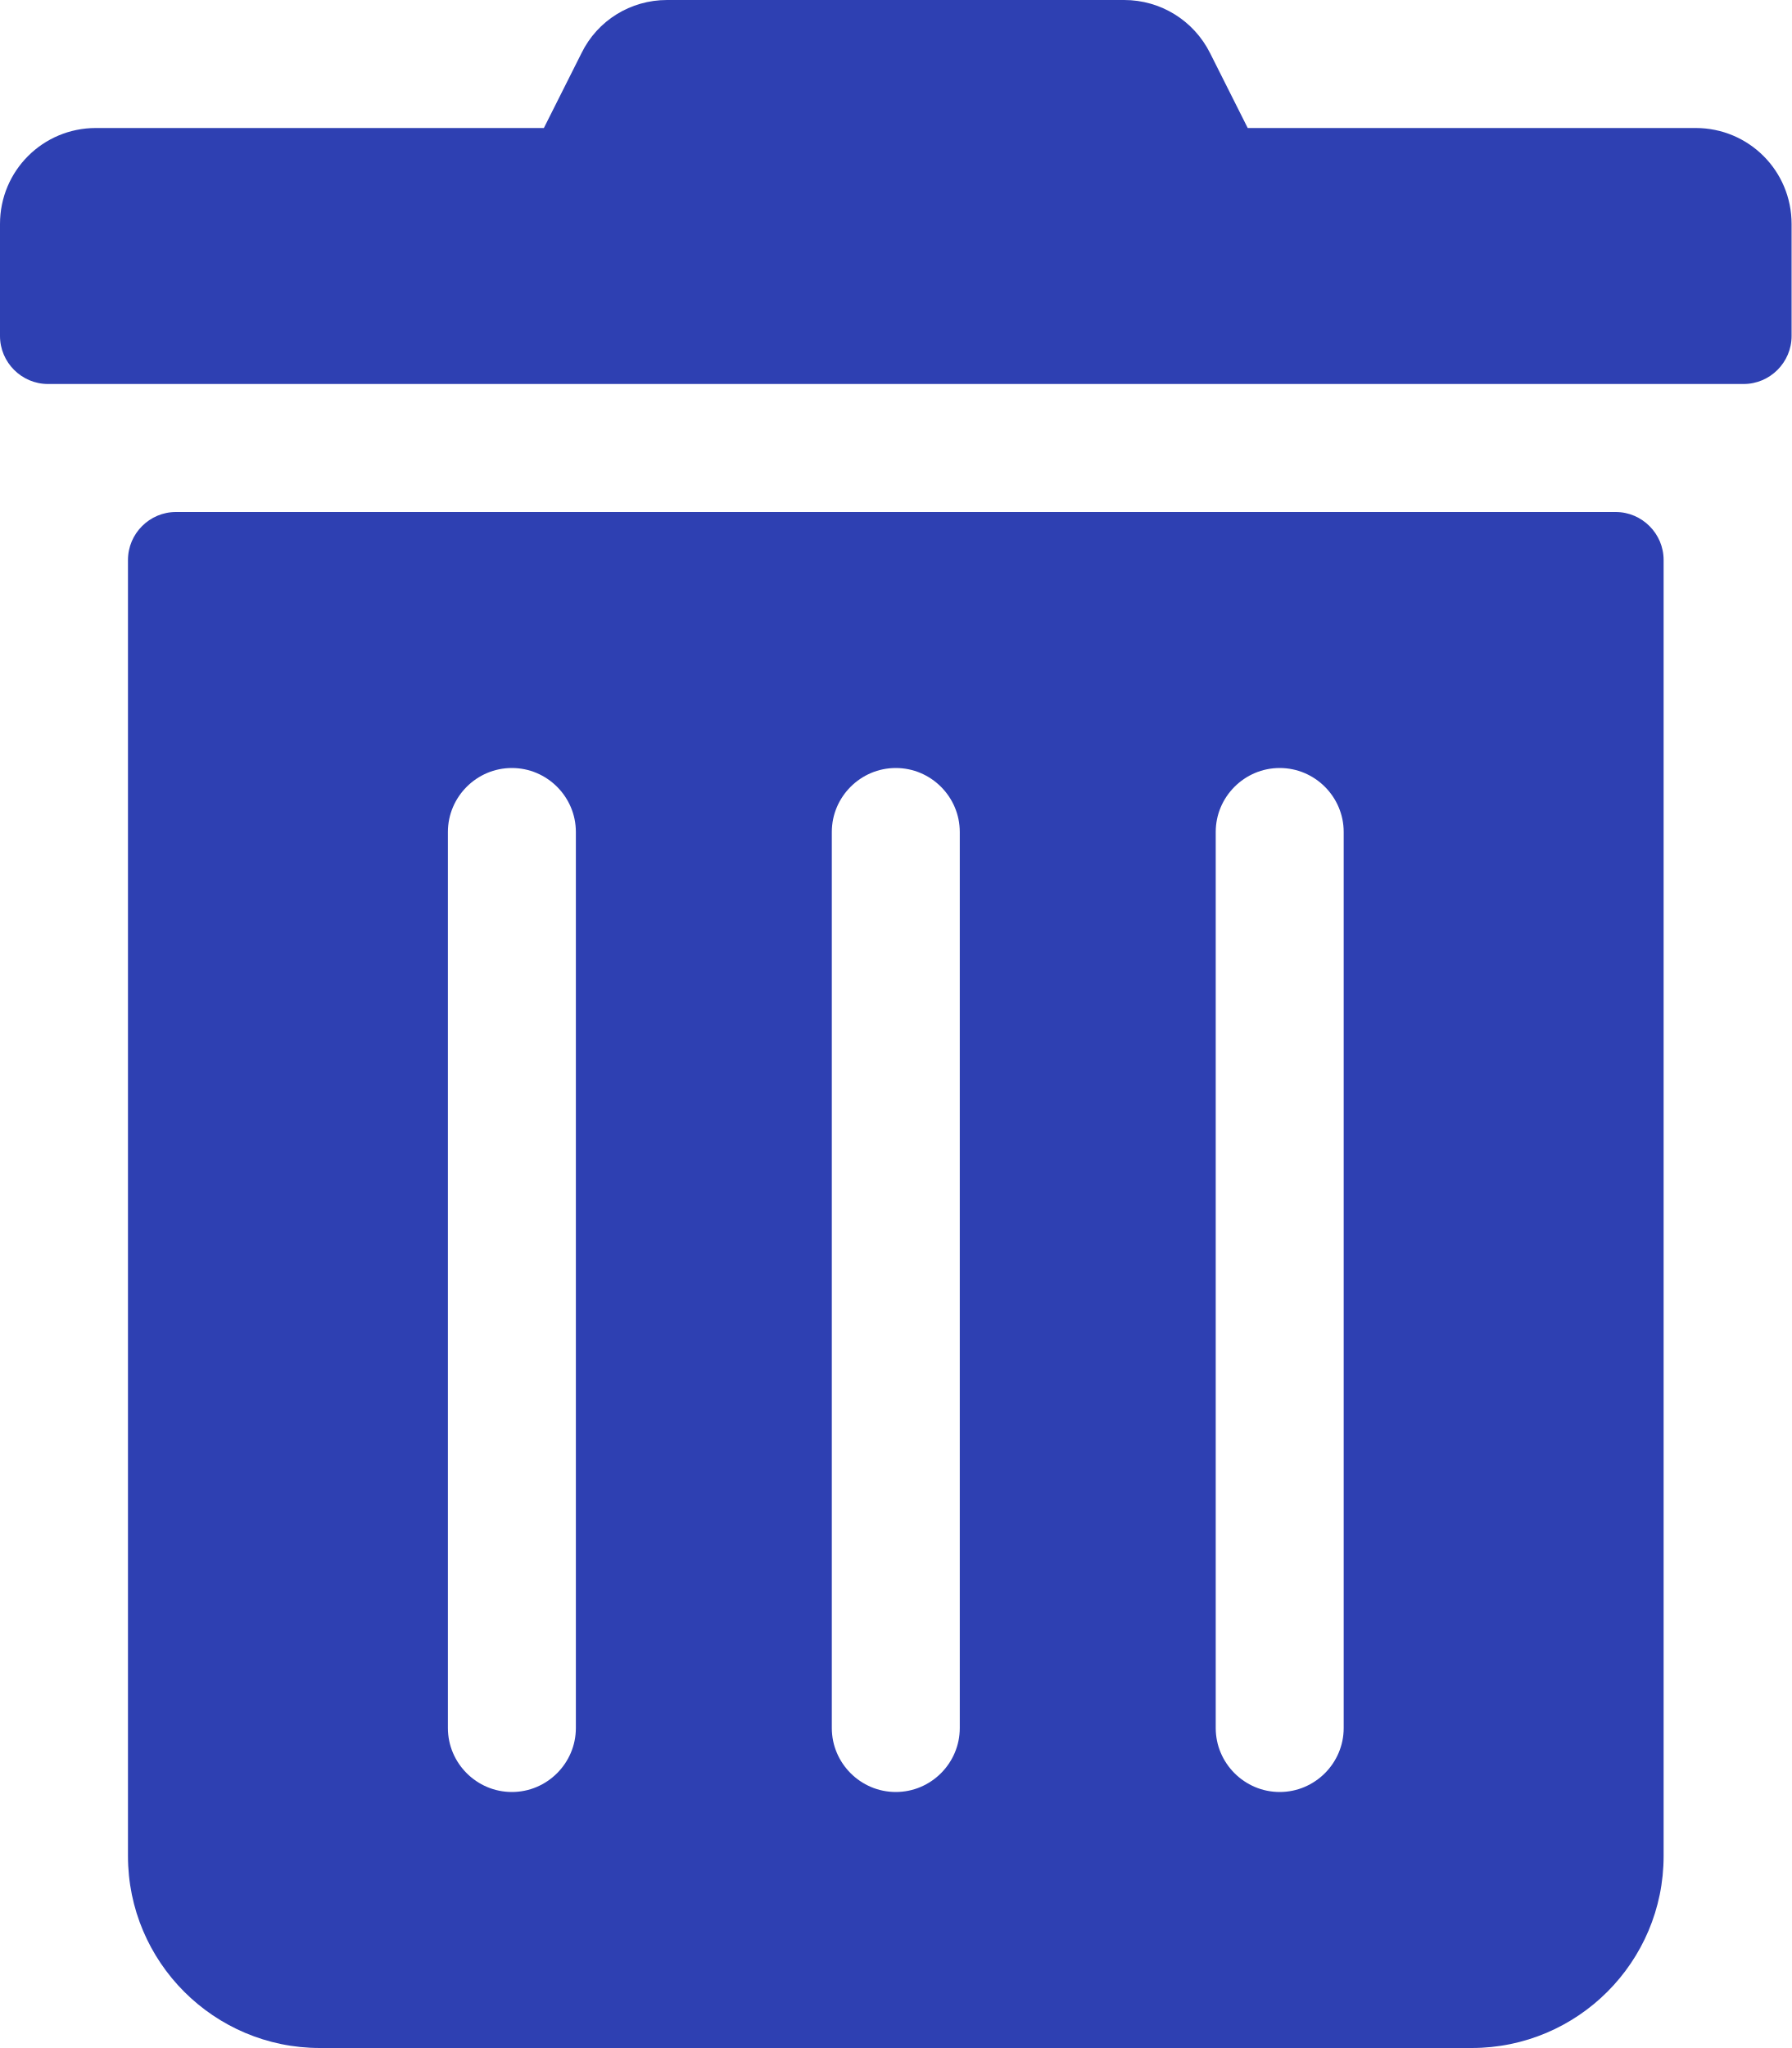
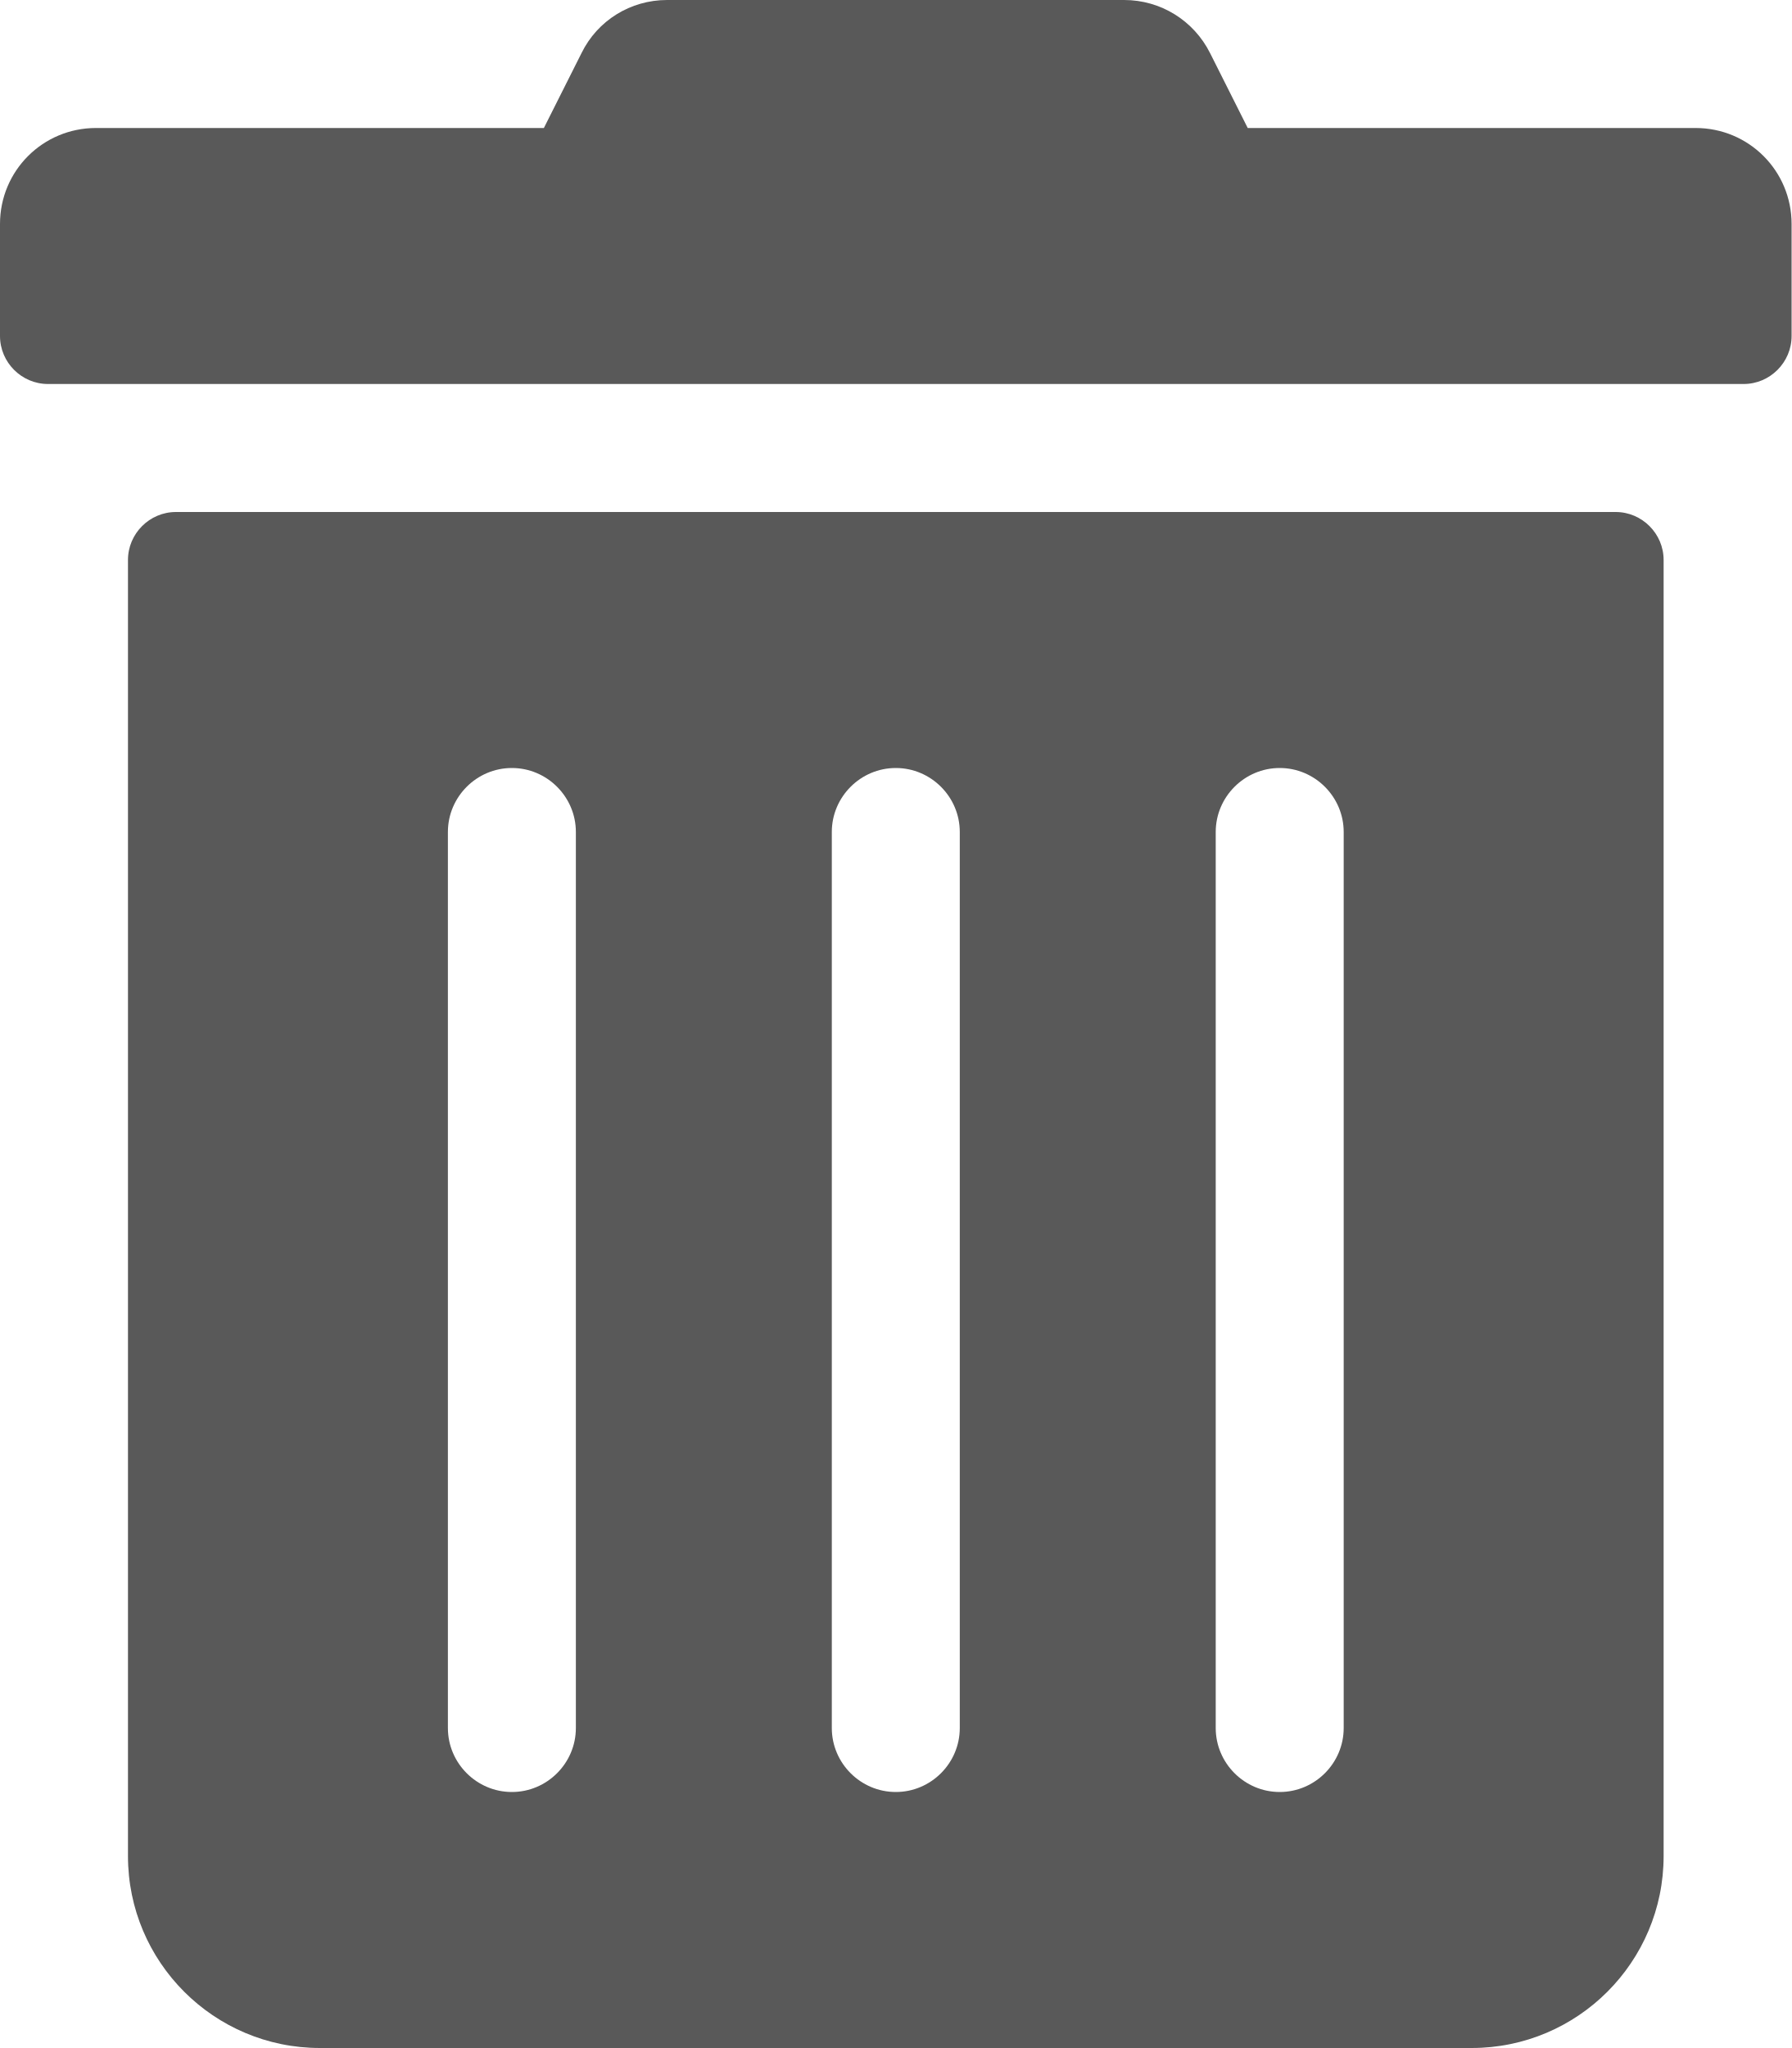
<svg xmlns="http://www.w3.org/2000/svg" aria-hidden="true" data-prefix="fas" data-icon="trash-alt" class="svg-inline--fa fa-trash-alt fa-w-14" role="img" viewBox="0 0 448 512">
-   <path fill="#2E40B2" d="M0 84V56c0-13.3 10.7-24 24-24h112l9.4-18.7c4-8.2 12.3-13.3 21.4-13.3h114.3c9.1 0 17.4 5.1 21.5 13.3L312 32h112c13.3 0 24 10.7 24 24v28c0 6.6-5.4 12-12 12H12C5.4 96 0 90.6 0 84zm416 56v324c0 26.5-21.5 48-48 48H80c-26.5 0-48-21.5-48-48V140c0-6.6 5.4-12 12-12h360c6.6 0 12 5.4 12 12zm-272 68c0-8.8-7.2-16-16-16s-16 7.2-16 16v224c0 8.8 7.2 16 16 16s16-7.2 16-16V208zm96 0c0-8.8-7.2-16-16-16s-16 7.2-16 16v224c0 8.8 7.2 16 16 16s16-7.2 16-16V208zm96 0c0-8.8-7.2-16-16-16s-16 7.2-16 16v224c0 8.8 7.2 16 16 16s16-7.2 16-16V208z">
+   <path fill="#595959" d="M0 84V56c0-13.3 10.7-24 24-24h112l9.4-18.7c4-8.2 12.3-13.3 21.4-13.3h114.3c9.1 0 17.4 5.1 21.5 13.3L312 32h112c13.3 0 24 10.7 24 24v28c0 6.6-5.4 12-12 12H12C5.4 96 0 90.6 0 84zm416 56v324c0 26.5-21.5 48-48 48H80c-26.5 0-48-21.5-48-48V140c0-6.6 5.4-12 12-12h360c6.6 0 12 5.4 12 12zm-272 68c0-8.8-7.2-16-16-16s-16 7.2-16 16v224c0 8.8 7.2 16 16 16s16-7.2 16-16V208zm96 0c0-8.8-7.2-16-16-16s-16 7.2-16 16v224c0 8.8 7.2 16 16 16s16-7.2 16-16V208zm96 0c0-8.8-7.2-16-16-16s-16 7.2-16 16v224c0 8.8 7.2 16 16 16s16-7.2 16-16V208z">
    </path>
</svg>
